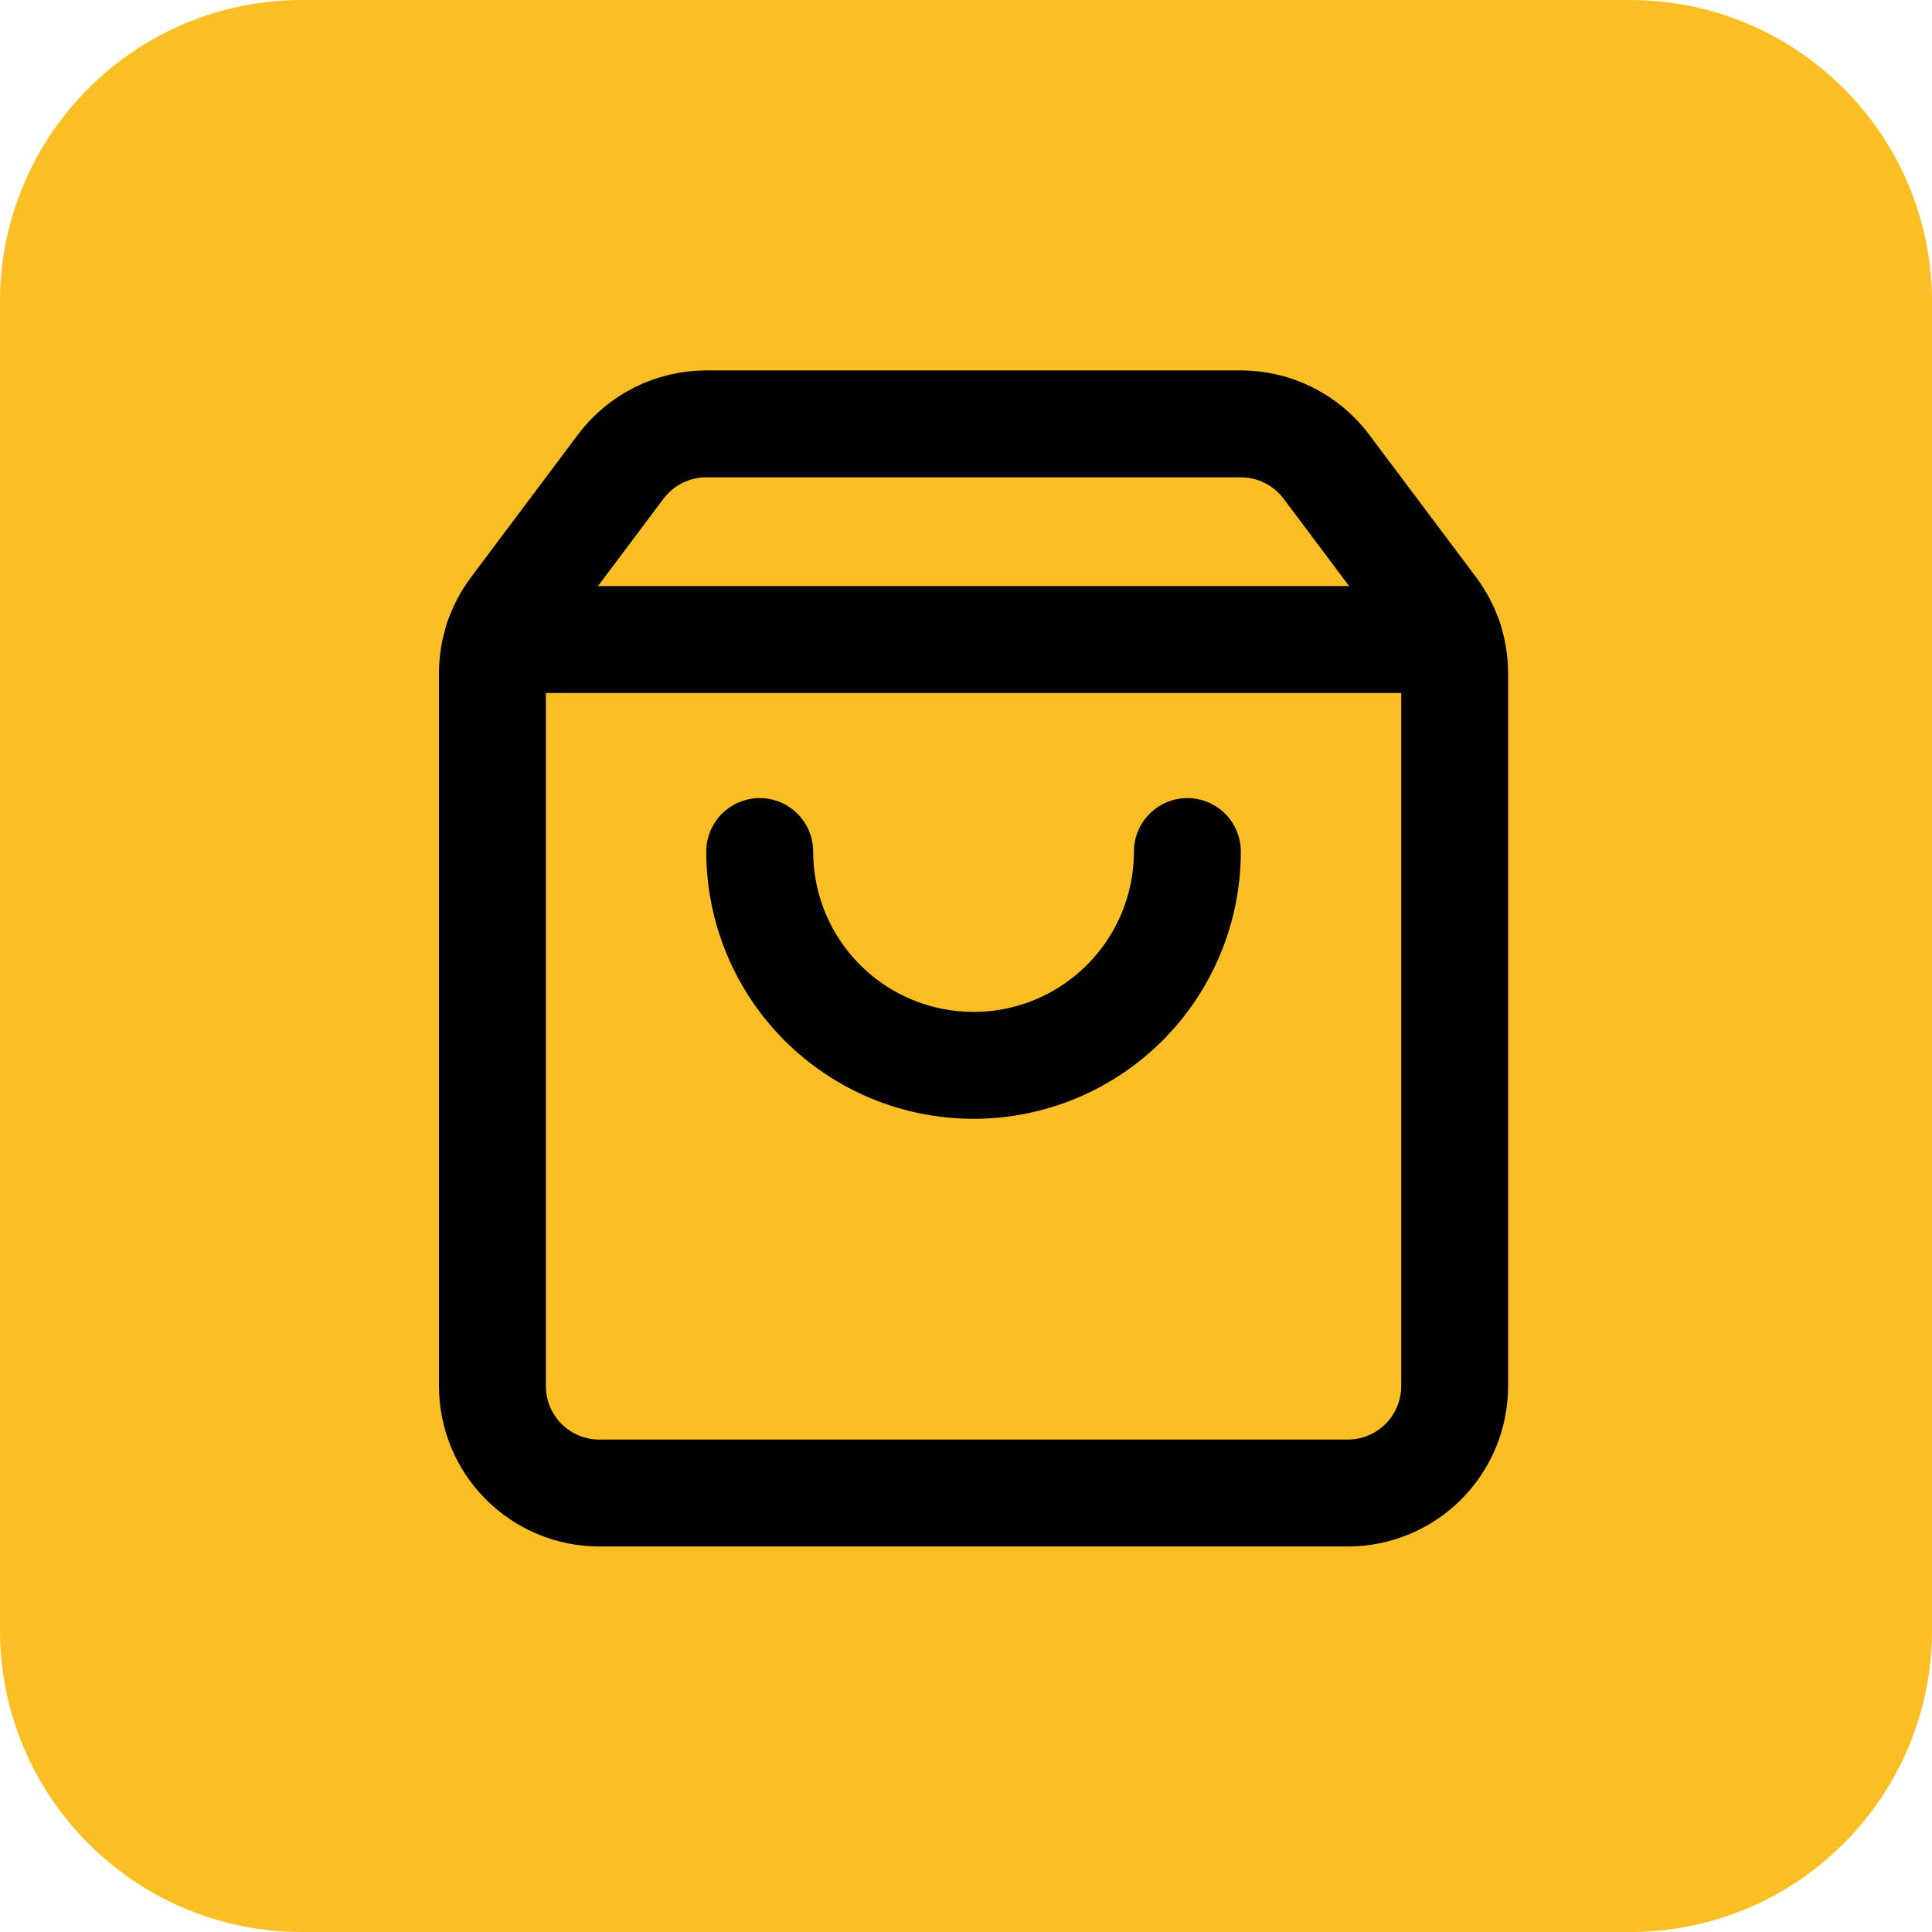
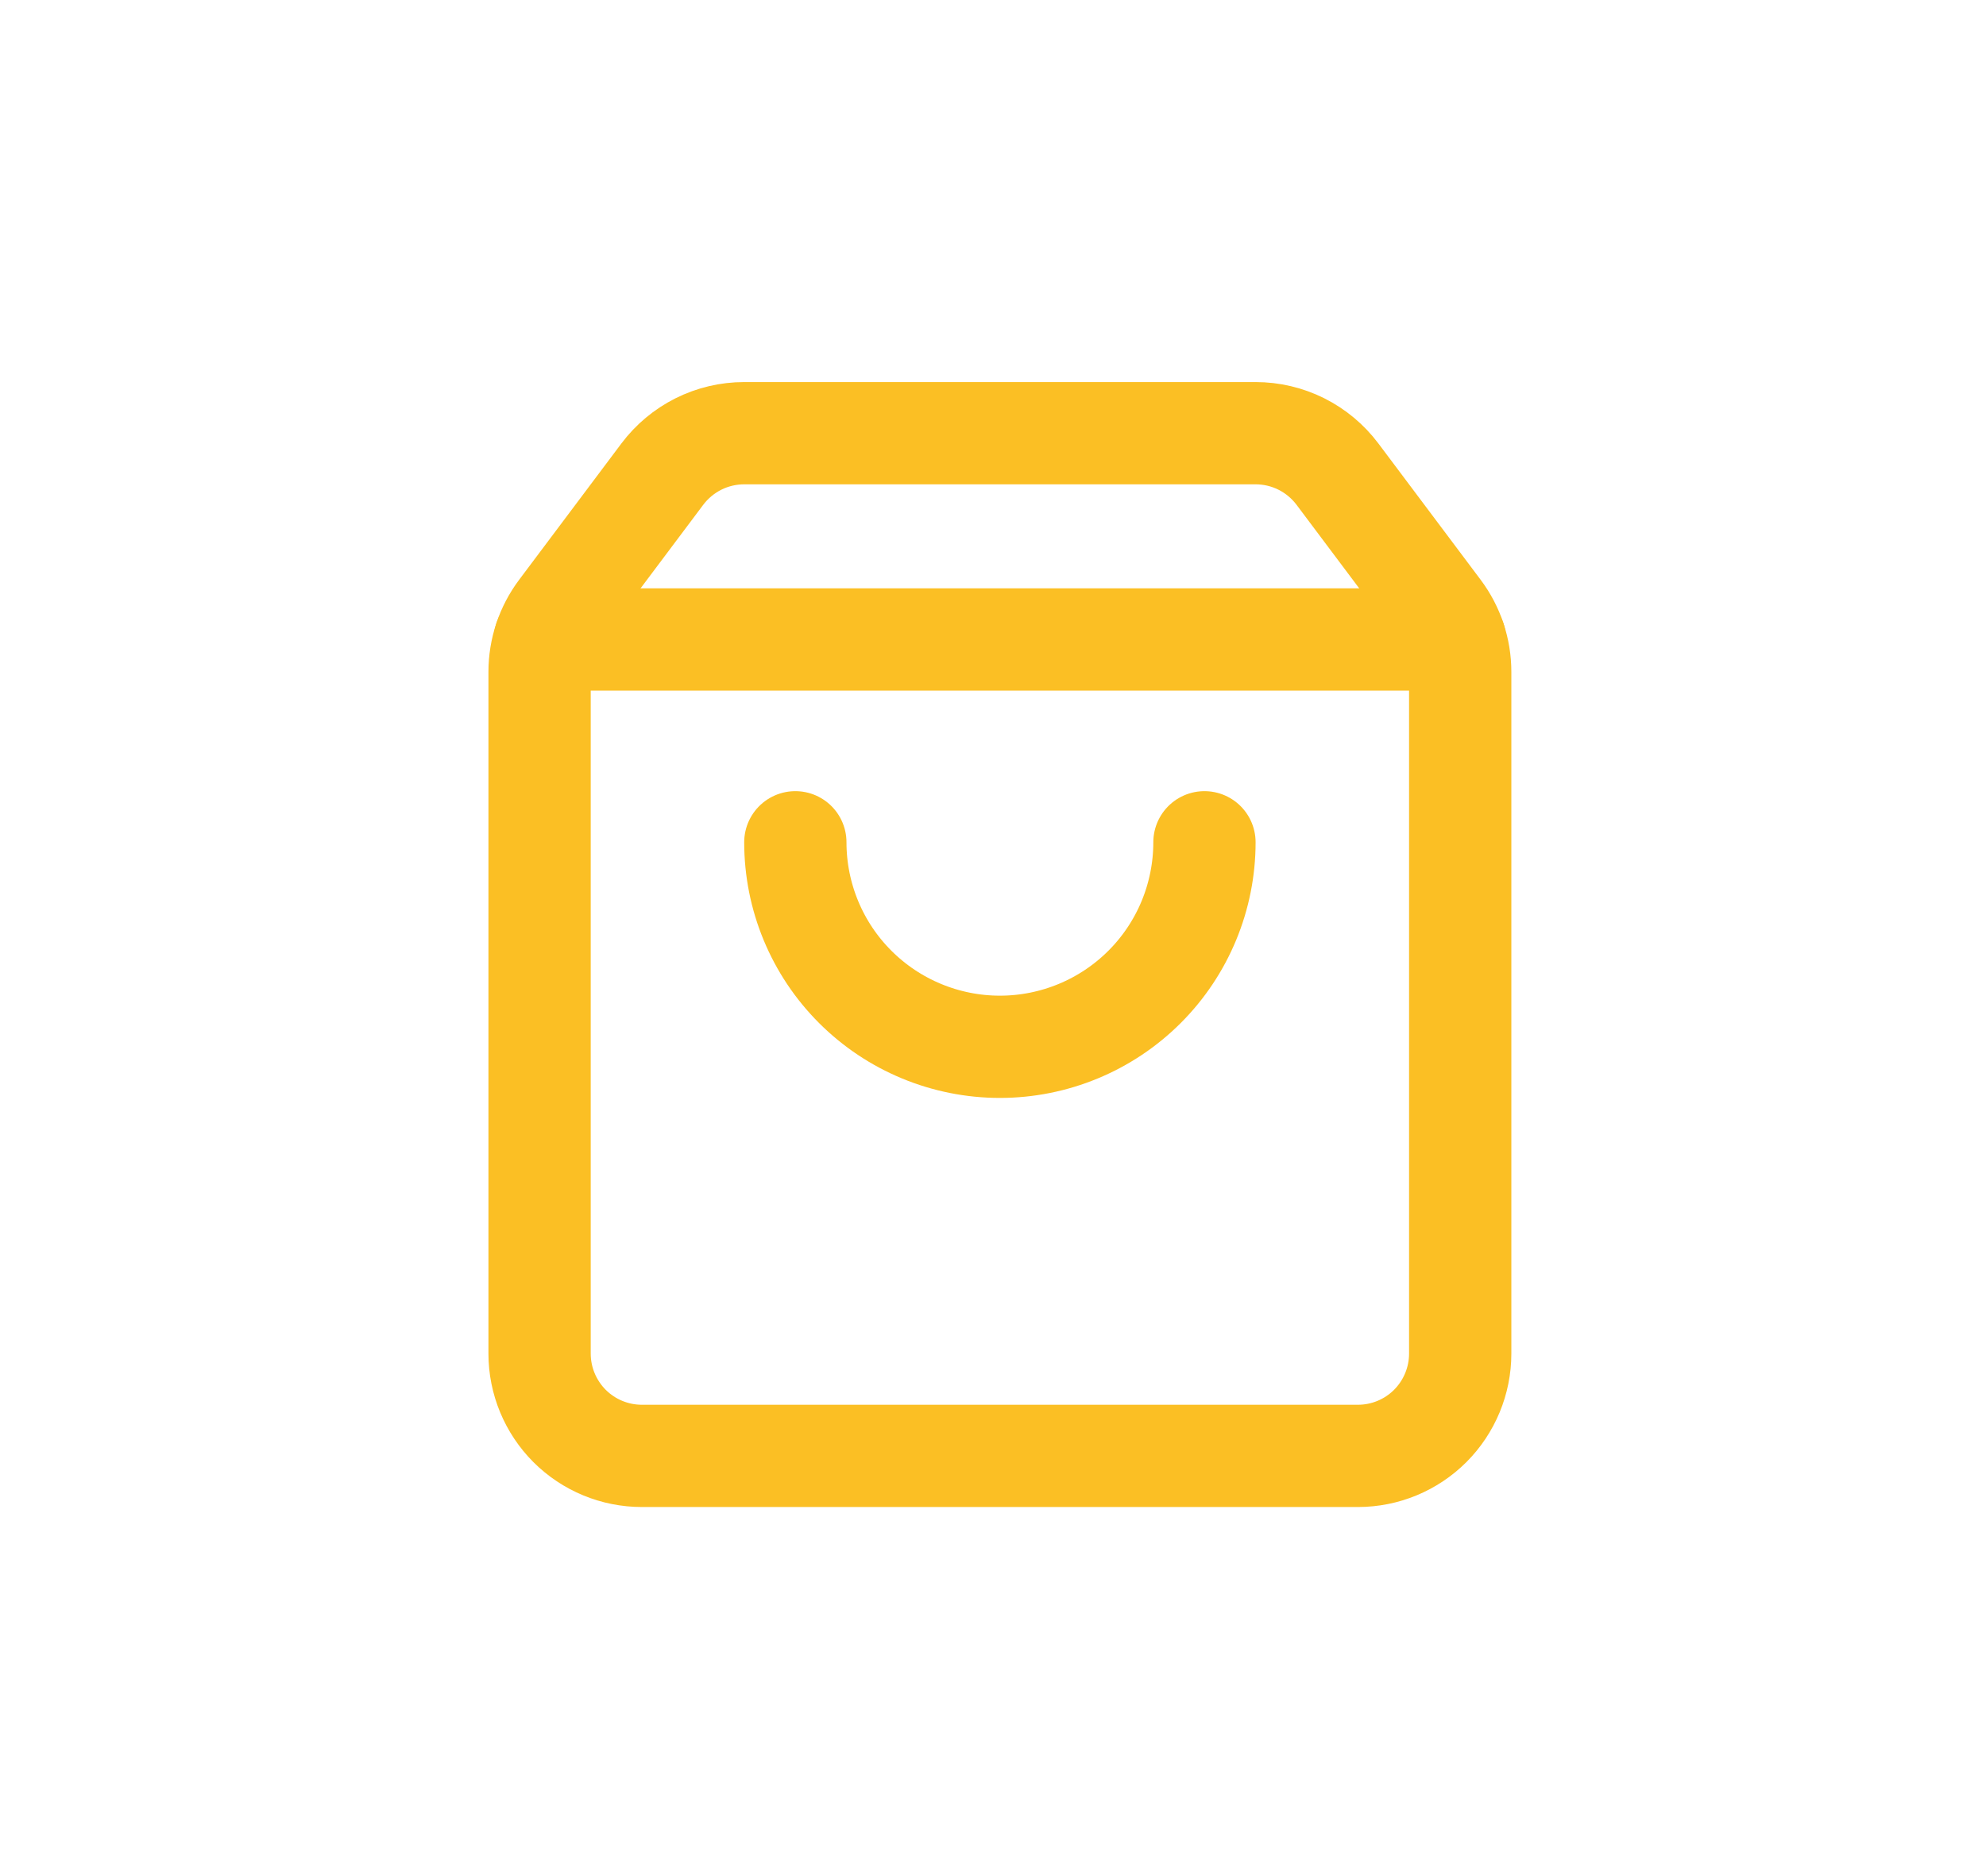
- <svg xmlns="http://www.w3.org/2000/svg" width="128" height="128" viewBox="0 0 128 128" fill="none">
-   <rect width="128" height="128" rx="20" fill="#FBBF24" />
-   <path d="M78.667 56.417C78.667 60.174 77.174 63.777 74.517 66.434C71.861 69.091 68.257 70.583 64.5 70.583C60.743 70.583 57.139 69.091 54.483 66.434C51.826 63.777 50.333 60.174 50.333 56.417" stroke="black" stroke-width="7.083" stroke-linecap="round" stroke-linejoin="round" />
-   <path d="M32.99 42.37H96.01" stroke="black" stroke-width="7.083" stroke-linecap="round" stroke-linejoin="round" />
-   <path d="M34.042 40.362C33.122 41.588 32.625 43.08 32.625 44.612V91.833C32.625 93.712 33.371 95.514 34.7 96.842C36.028 98.17 37.83 98.917 39.708 98.917H89.292C91.17 98.917 92.972 98.17 94.3 96.842C95.629 95.514 96.375 93.712 96.375 91.833V44.612C96.375 43.08 95.878 41.588 94.958 40.362L87.875 30.917C87.215 30.037 86.36 29.323 85.376 28.831C84.392 28.339 83.308 28.083 82.208 28.083H46.792C45.692 28.083 44.608 28.339 43.624 28.831C42.64 29.323 41.785 30.037 41.125 30.917L34.042 40.362Z" stroke="black" stroke-width="7.083" stroke-linecap="round" stroke-linejoin="round" />
+ <svg xmlns="http://www.w3.org/2000/svg" width="36" height="34" viewBox="0 0 36 34" fill="none">
+   <path d="M21.833 15.271C21.833 16.254 21.443 17.198 20.747 17.893C20.052 18.588 19.108 18.979 18.125 18.979C17.142 18.979 16.198 18.588 15.503 17.893C14.807 17.198 14.417 16.254 14.417 15.271" stroke="#FBBF24" stroke-width="1.854" stroke-linecap="round" stroke-linejoin="round" />
+   <path d="M9.877 11.594H26.373" stroke="#FBBF24" stroke-width="1.854" stroke-linecap="round" stroke-linejoin="round" />
+   <path d="M10.152 11.068C9.911 11.389 9.781 11.78 9.781 12.181V24.542C9.781 25.033 9.977 25.505 10.324 25.853C10.672 26.201 11.144 26.396 11.635 26.396H24.615C25.106 26.396 25.578 26.201 25.926 25.853C26.273 25.505 26.469 25.033 26.469 24.542V12.181C26.469 11.78 26.339 11.389 26.098 11.068L24.244 8.596C24.071 8.366 23.847 8.179 23.59 8.05C23.332 7.921 23.048 7.854 22.76 7.854H13.49C13.202 7.854 12.918 7.921 12.66 8.05C12.403 8.179 12.179 8.366 12.006 8.596L10.152 11.068Z" stroke="#FBBF24" stroke-width="1.854" stroke-linecap="round" stroke-linejoin="round" />
</svg>
